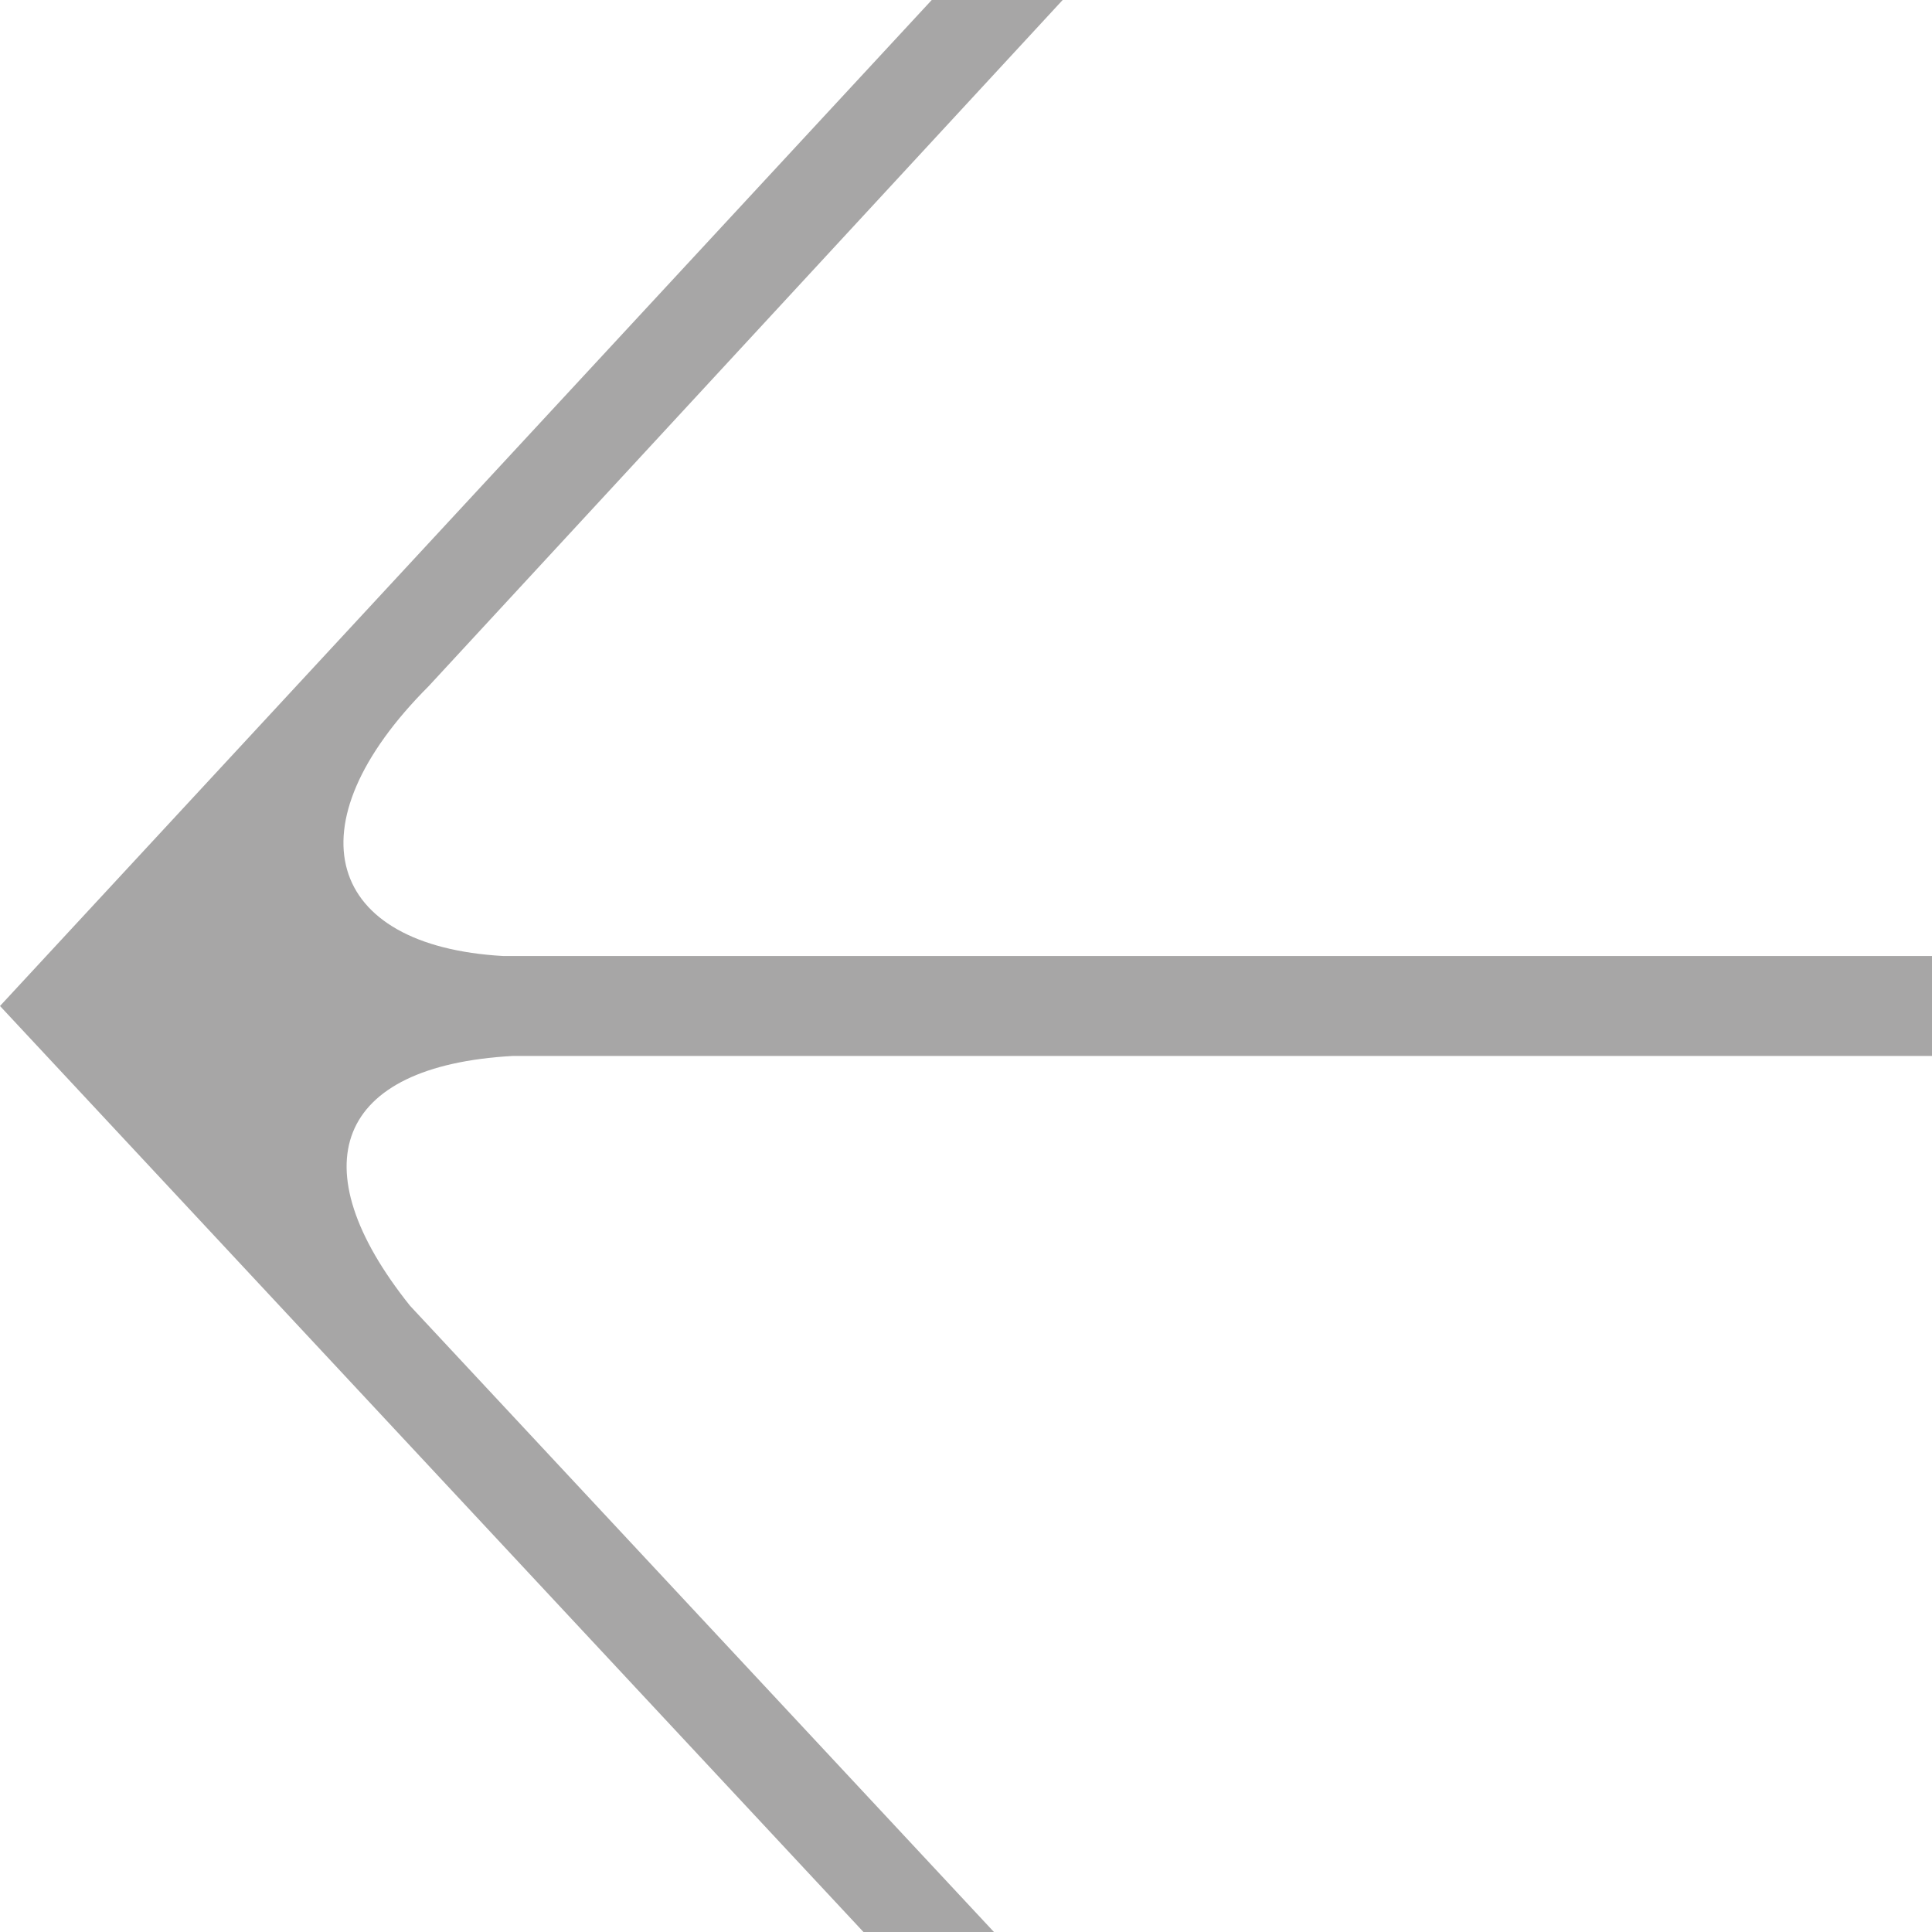
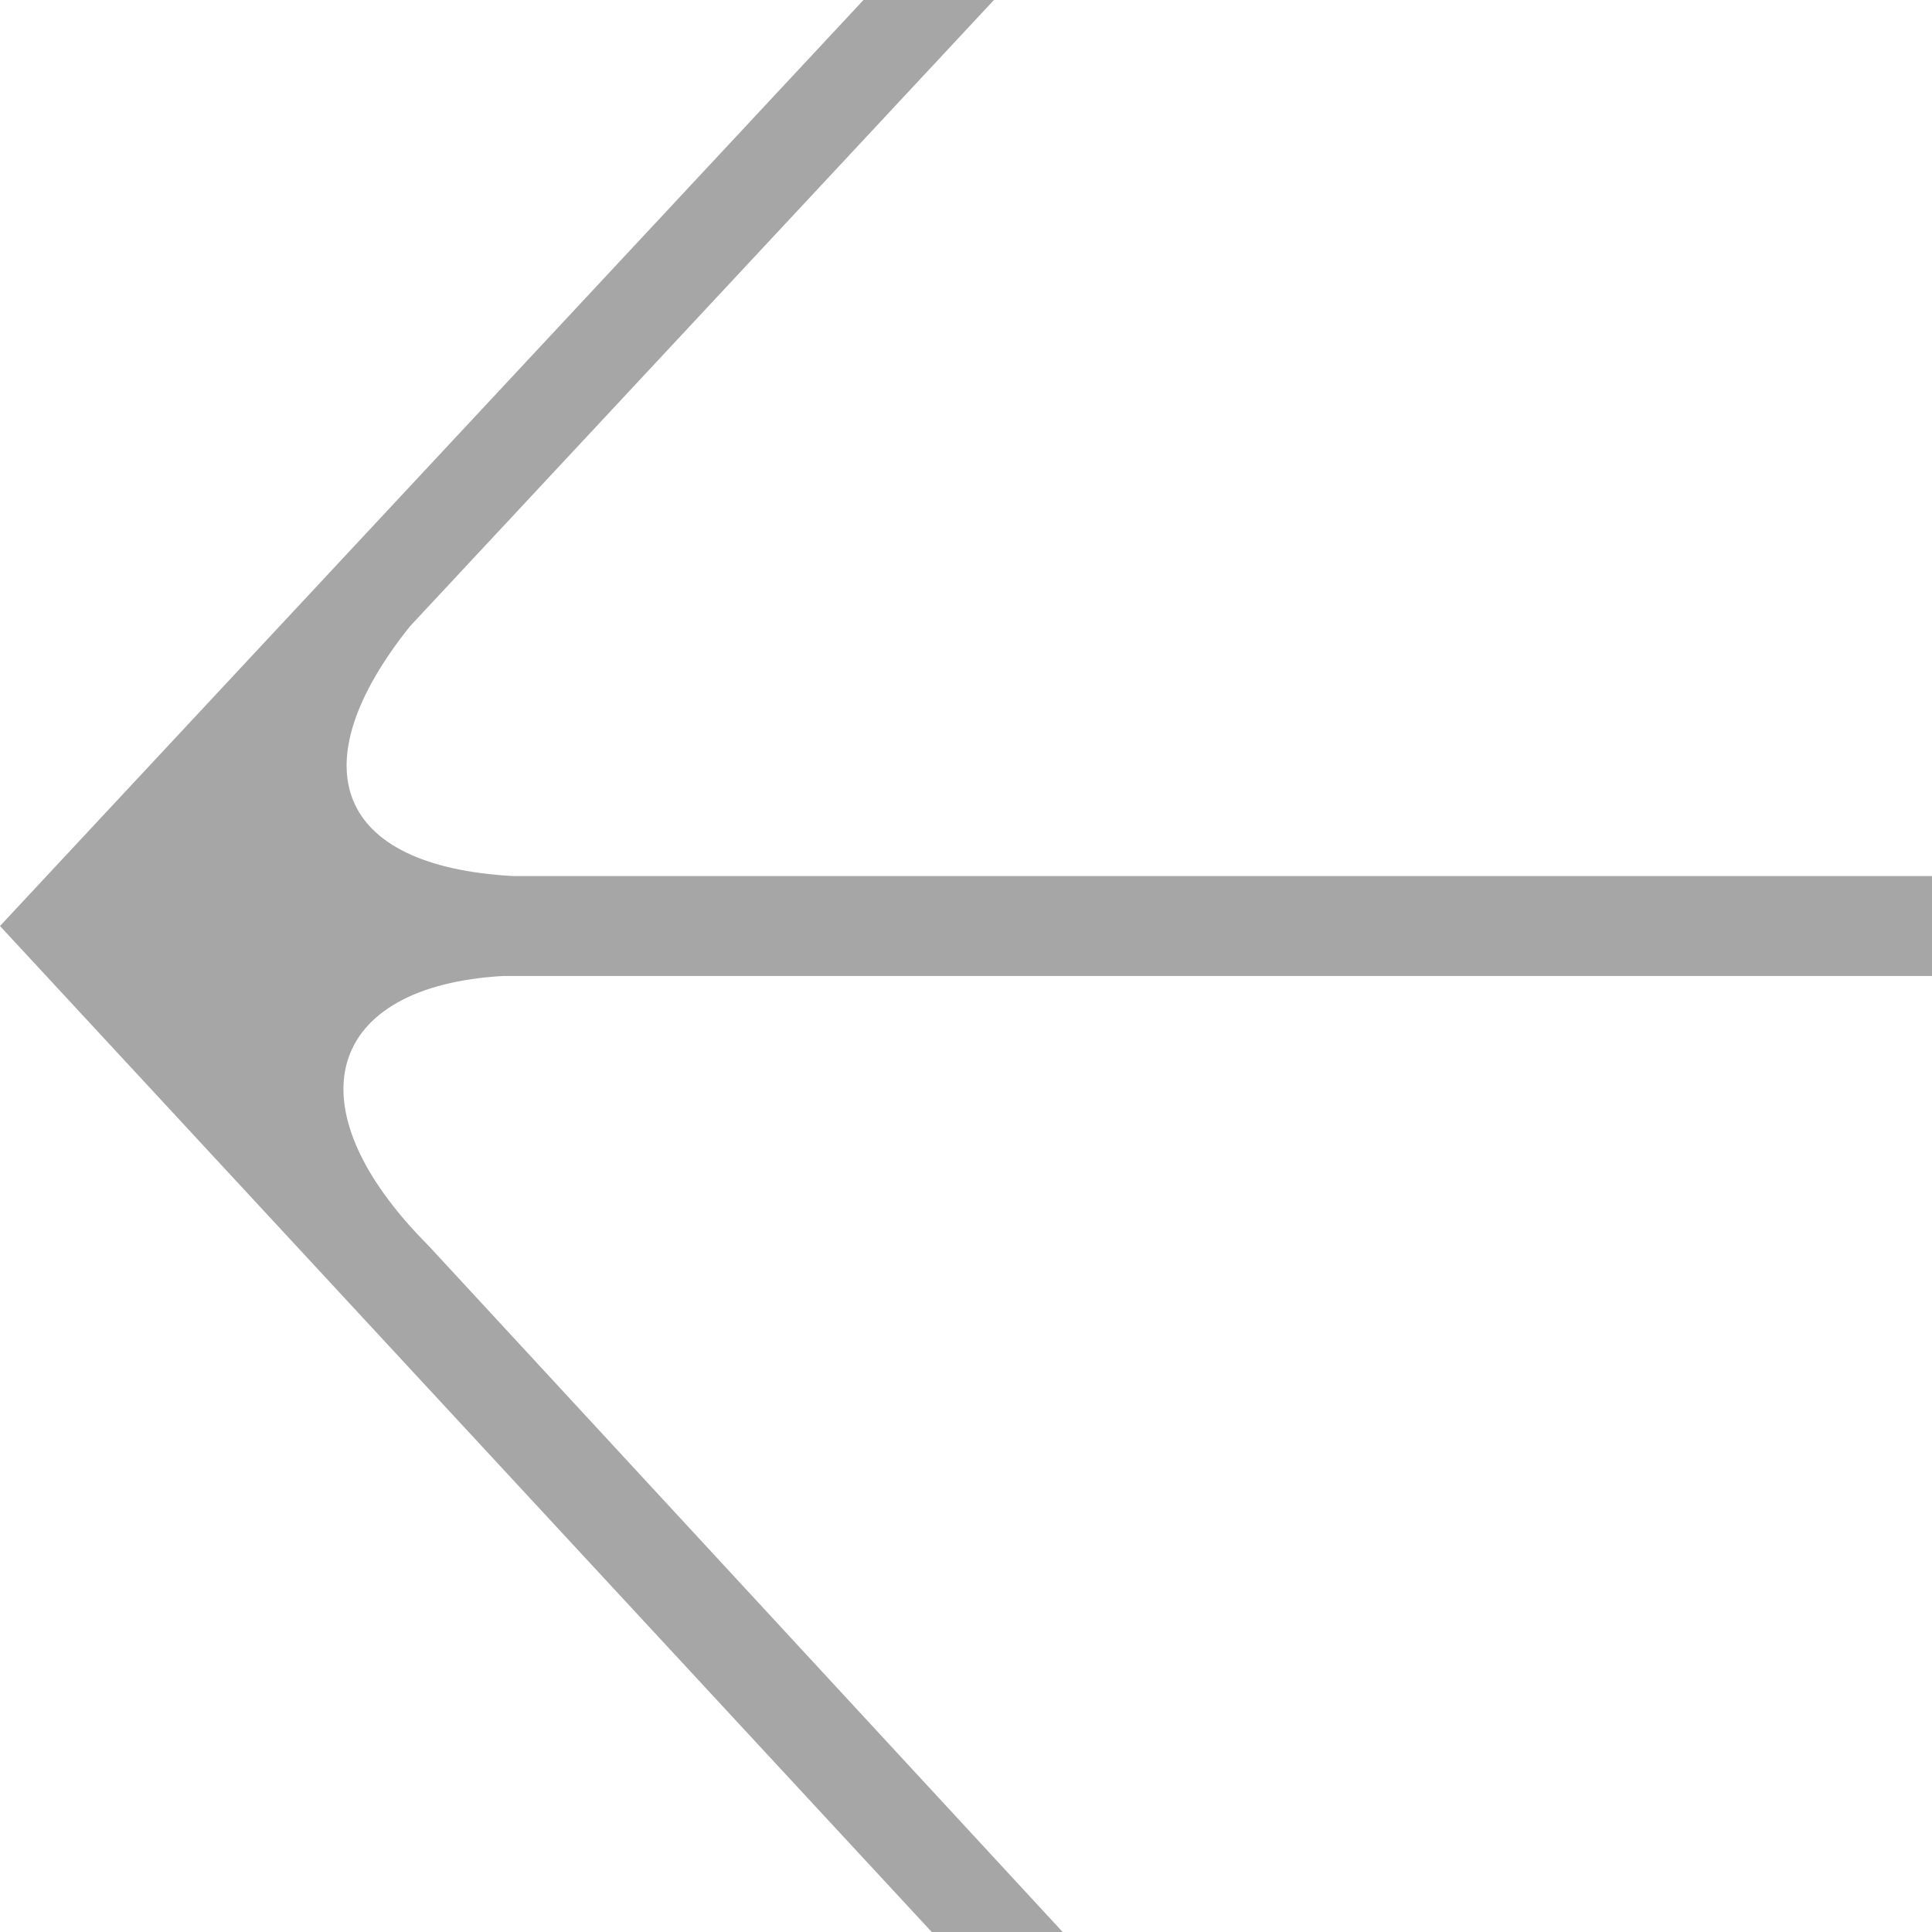
<svg xmlns="http://www.w3.org/2000/svg" width="30" height="30" viewBox="0 0 30 30" fill="none">
-   <path fill-rule="evenodd" clip-rule="evenodd" d="M13.408 30L1.25708e-06 15.621L14.468 -1.35783e-06L16.501 -1.18009e-06L6.656 10.655C4.486 12.828 5.064 14.69 7.814 14.845L30 14.845L30 16.397L7.958 16.397C5.209 16.552 4.63 18.103 6.367 20.276L15.434 30L13.408 30Z" fill="#A7A6A6" />
+   <path fill-rule="evenodd" clip-rule="evenodd" d="M13.408 0L0 14.379L14.468 30H16.501L6.656 19.345C4.486 17.172 5.064 15.31 7.814 15.155H30V13.603H7.958C5.209 13.448 4.63 11.897 6.367 9.724L15.434 0H13.408Z" fill="#A7A6A6" />
</svg>
